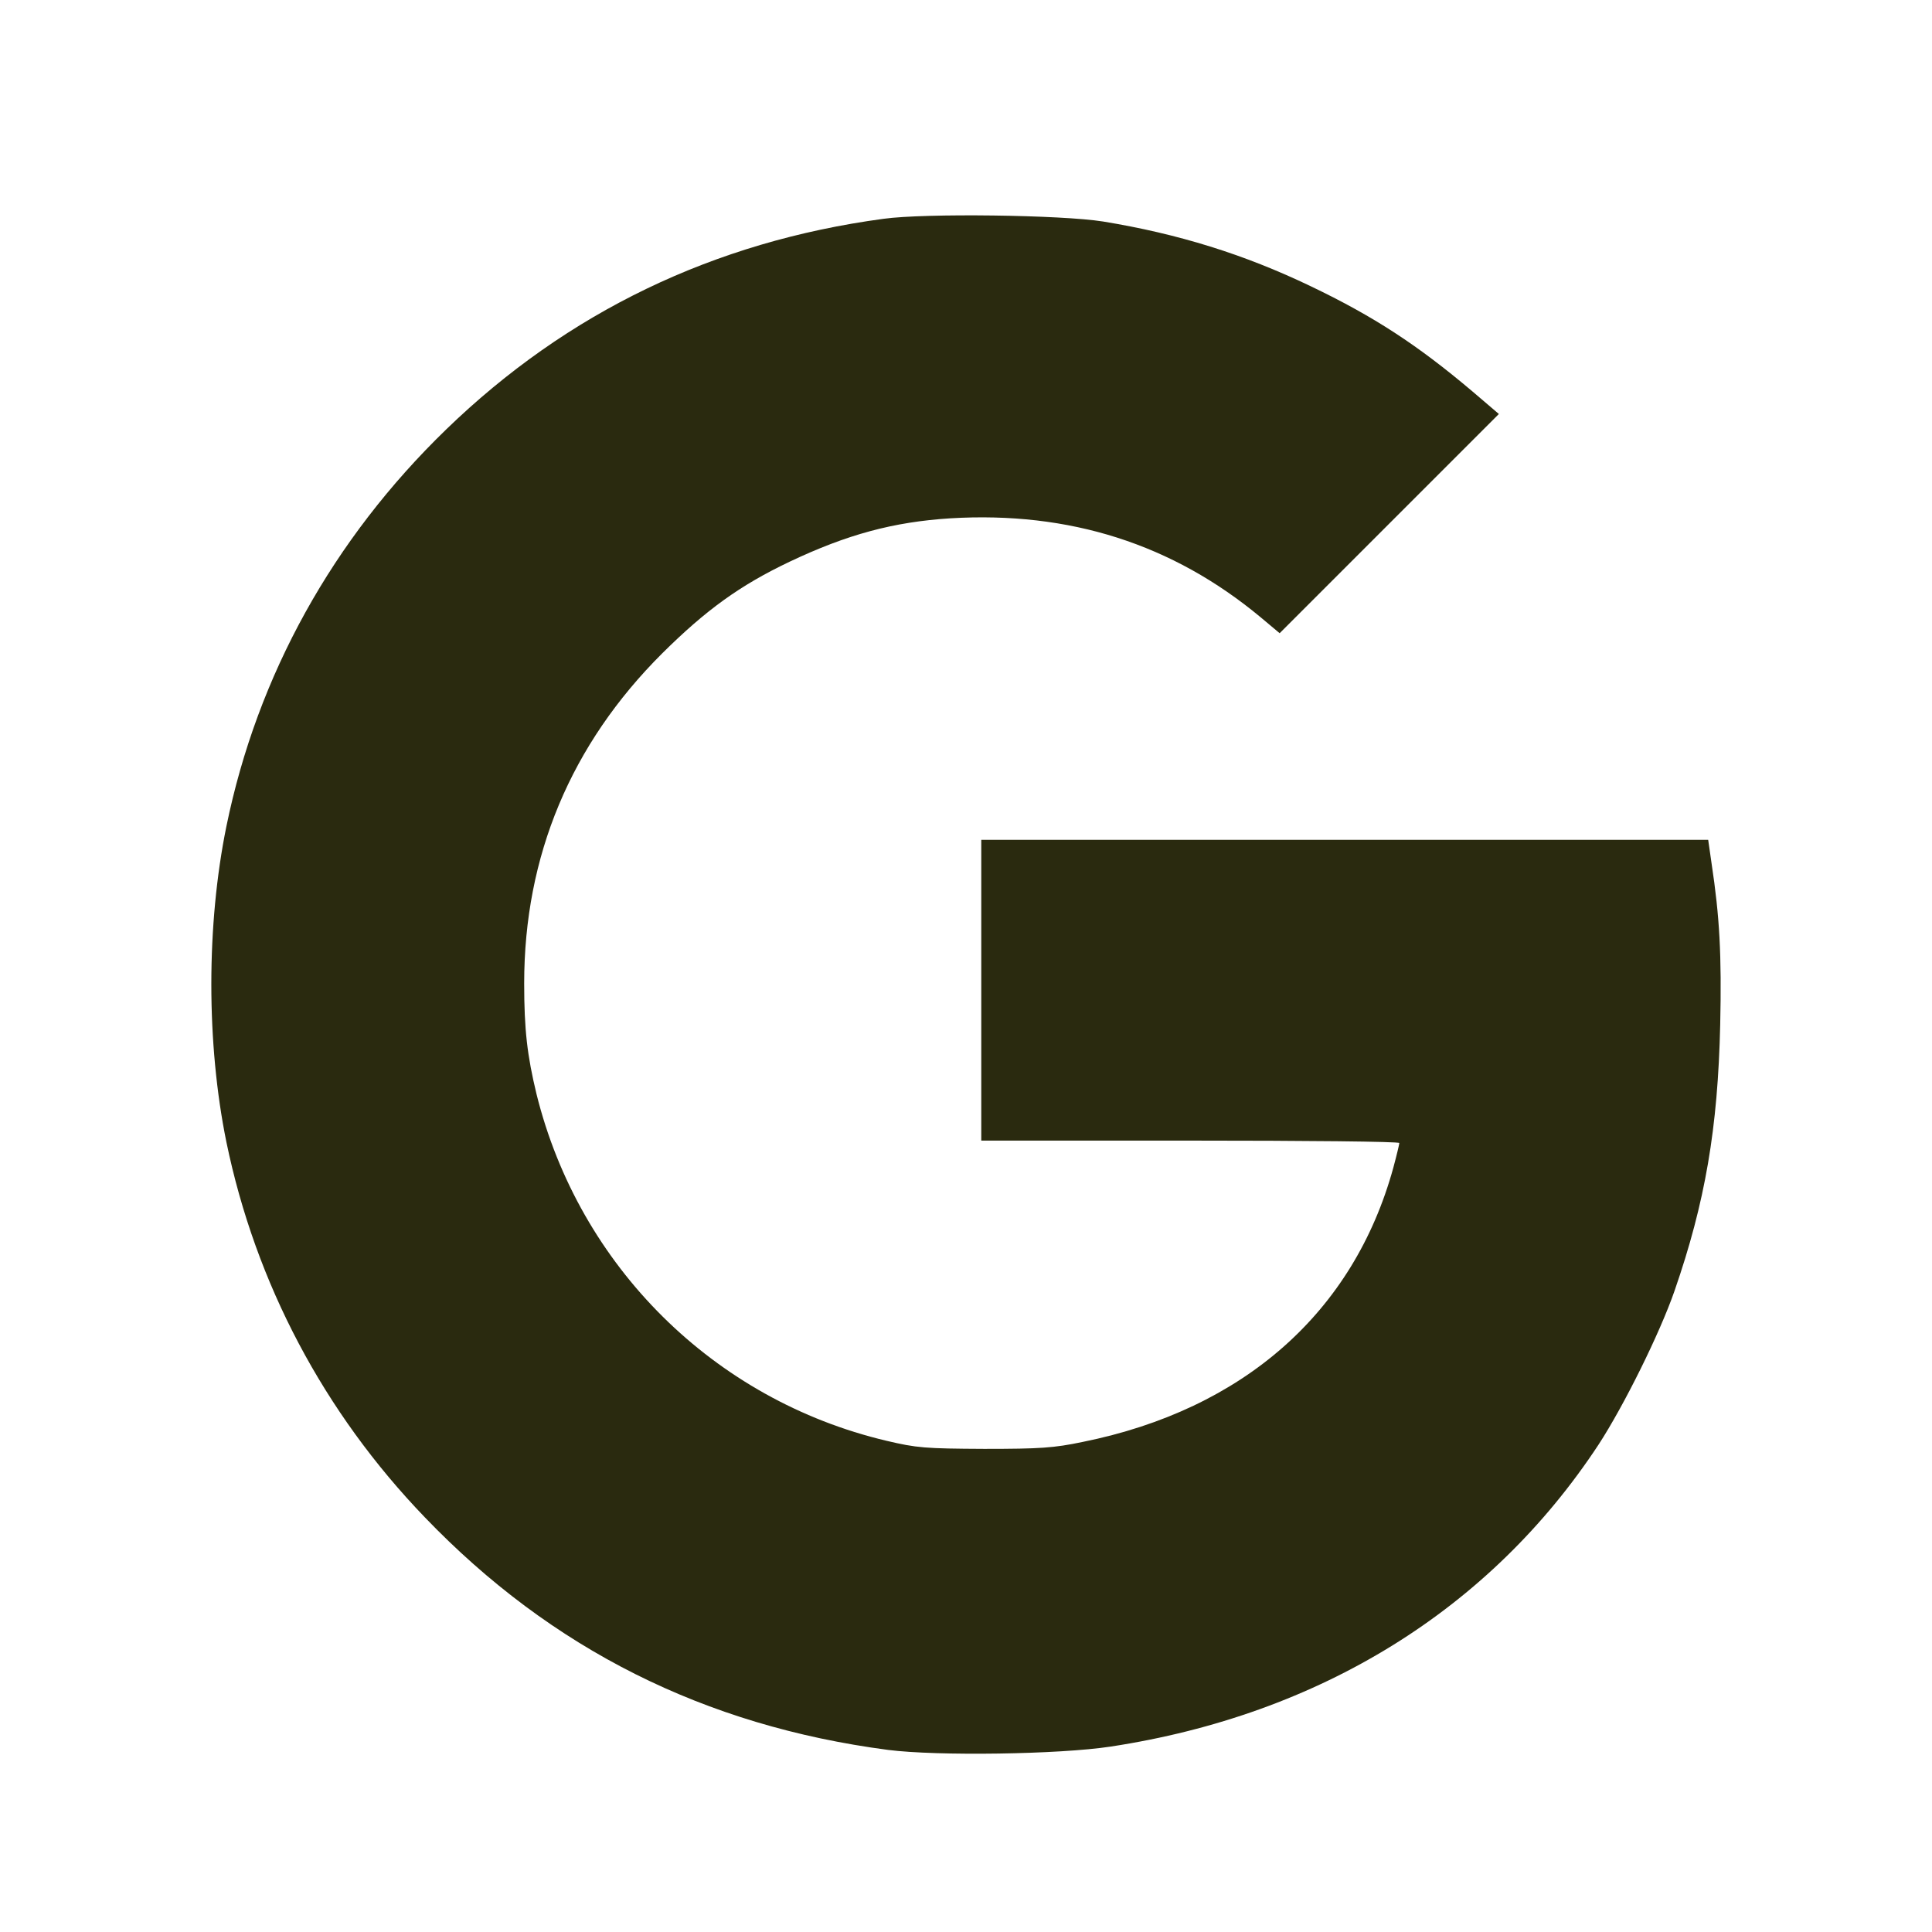
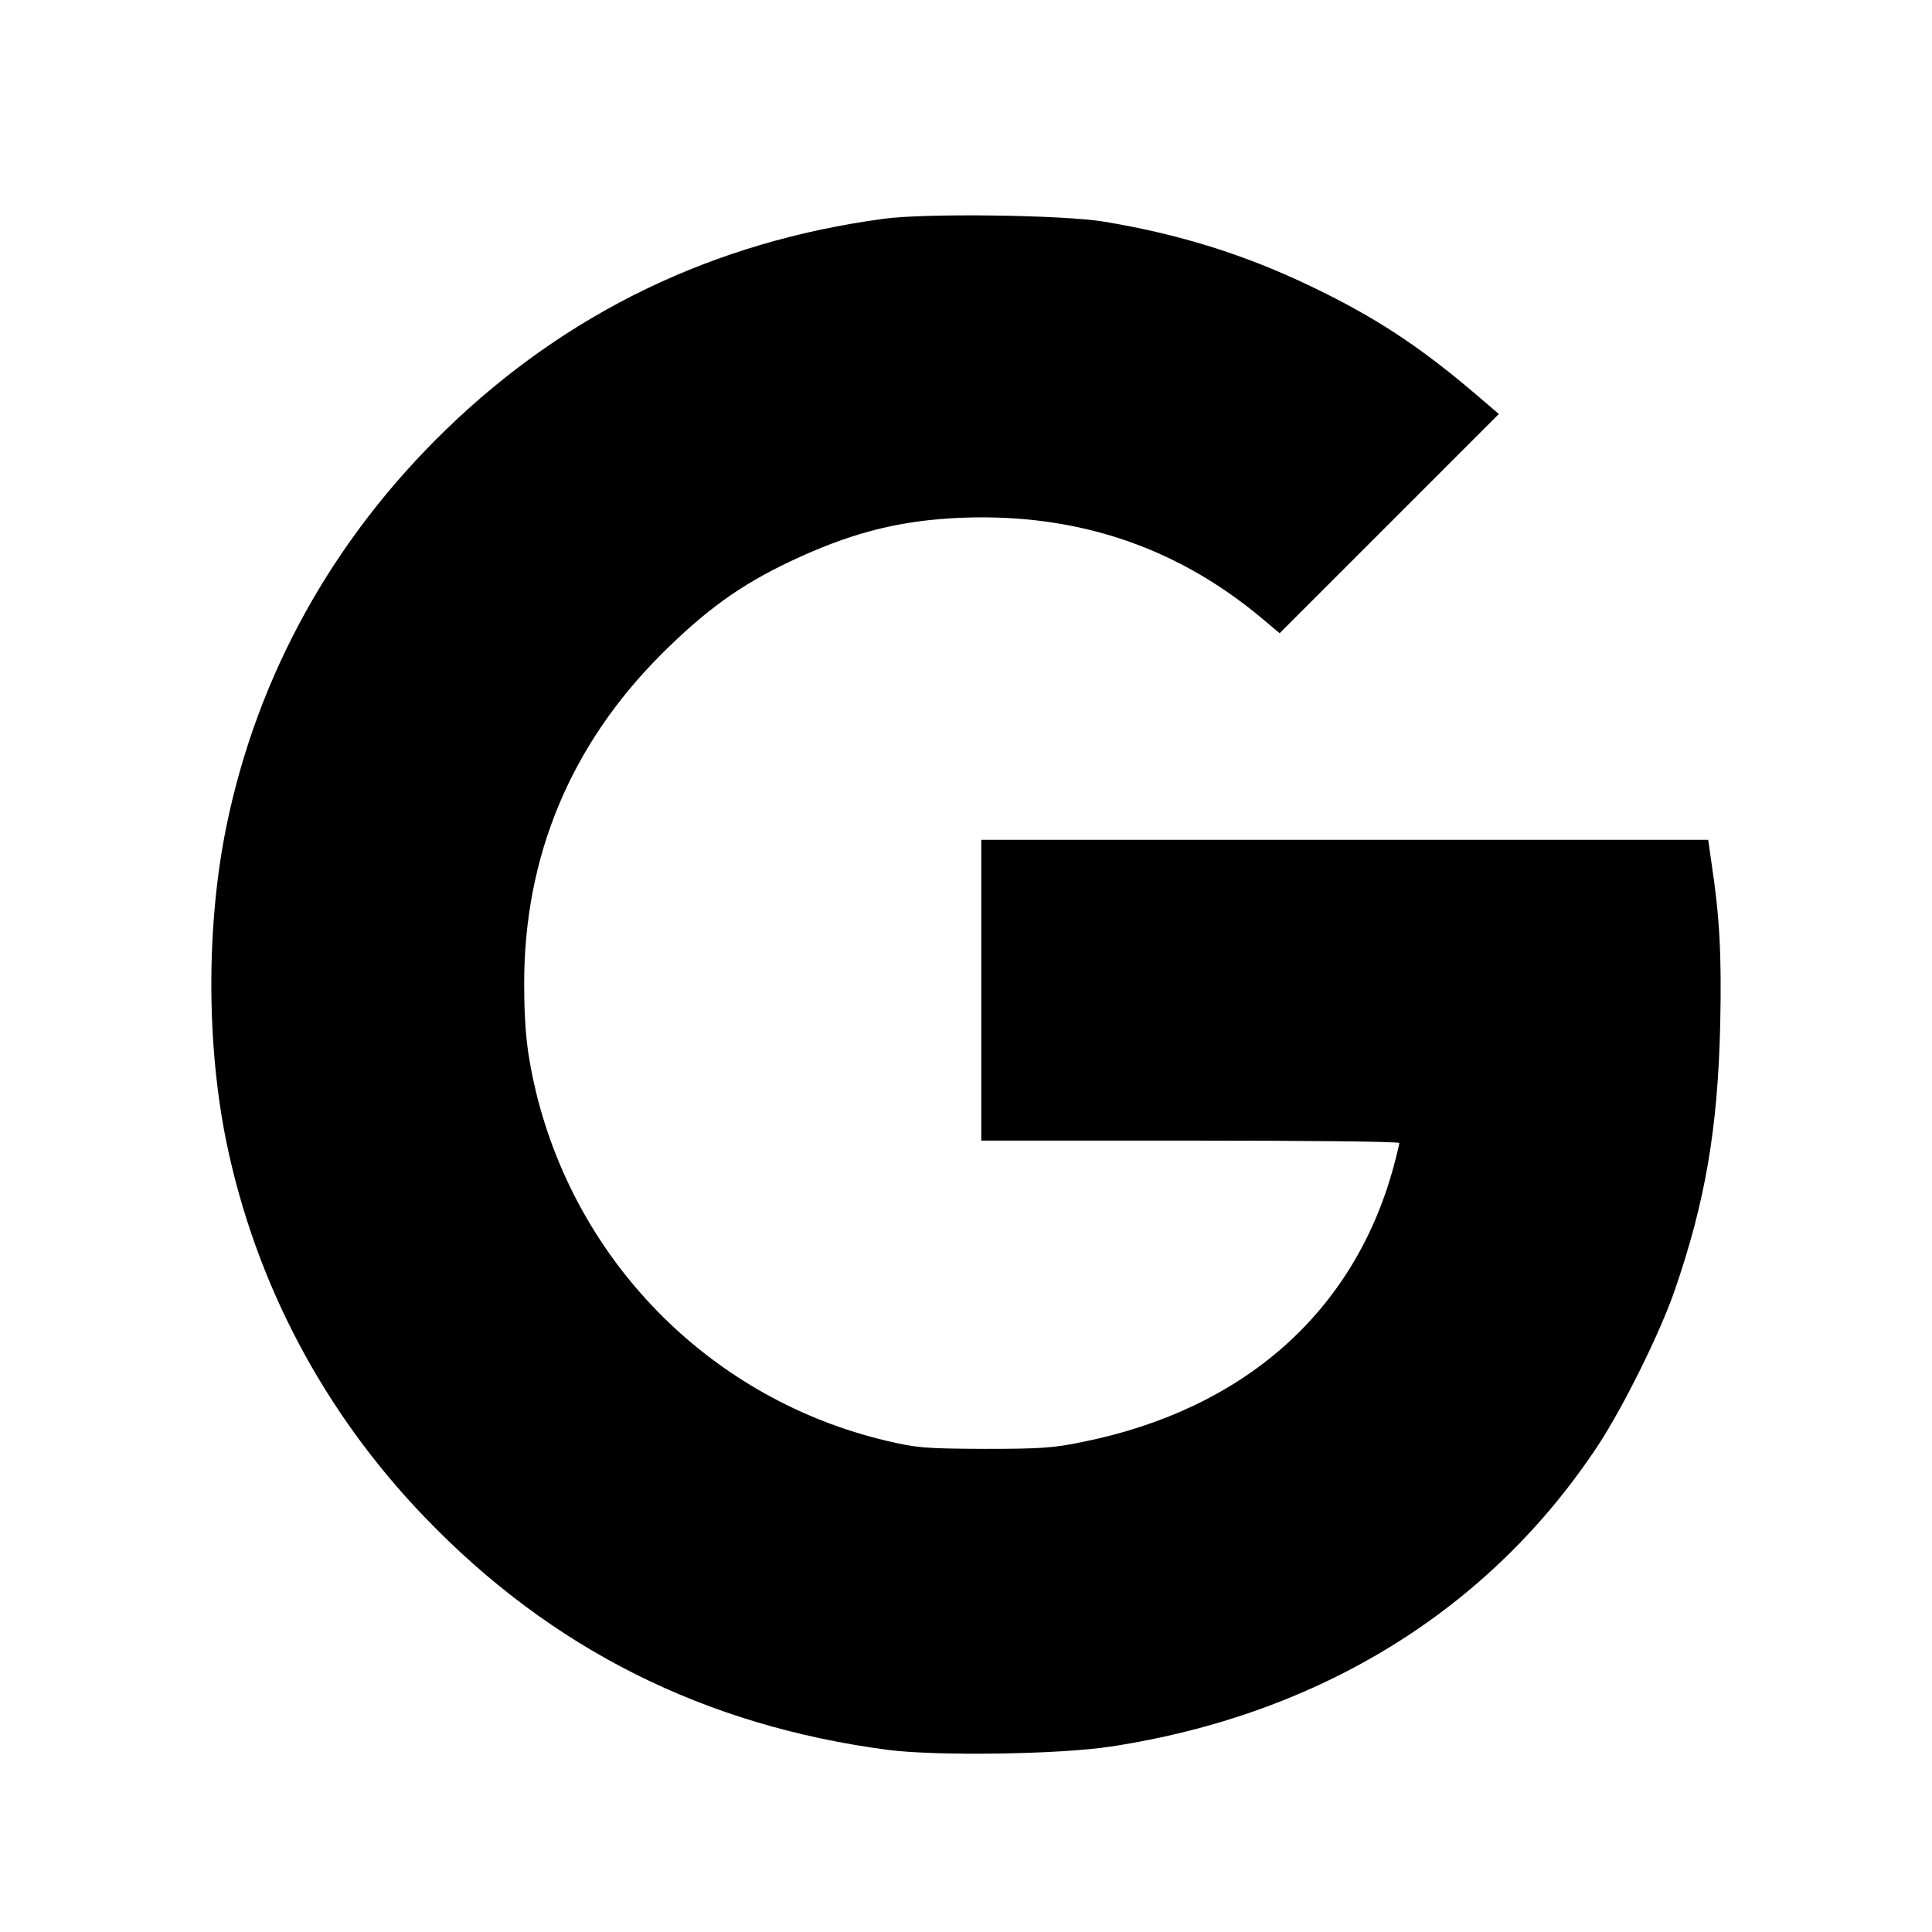
<svg xmlns="http://www.w3.org/2000/svg" width="32" height="32" viewBox="0 0 32 32" fill="none">
-   <path d="M14.634 3.624C11.82 4.003 9.394 5.173 7.392 7.111C5.514 8.929 4.263 11.181 3.75 13.686C3.417 15.32 3.417 17.283 3.75 18.917C4.234 21.258 5.364 23.395 7.038 25.133C9.135 27.315 11.671 28.585 14.709 28.984C15.526 29.088 17.544 29.059 18.395 28.929C21.862 28.401 24.682 26.658 26.48 23.923C26.898 23.28 27.491 22.085 27.735 21.382C28.244 19.913 28.453 18.688 28.492 16.974C28.517 15.813 28.483 15.186 28.348 14.294L28.293 13.91H22.271H16.253V16.401V18.892H19.715C21.618 18.892 23.177 18.907 23.177 18.932C23.177 18.951 23.133 19.136 23.078 19.34C22.42 21.736 20.597 23.345 17.932 23.883C17.454 23.983 17.225 23.998 16.303 23.998C15.322 23.993 15.187 23.983 14.679 23.863C11.825 23.186 9.593 20.974 8.886 18.12C8.732 17.482 8.682 17.054 8.682 16.287C8.682 14.179 9.454 12.331 10.968 10.822C11.691 10.105 12.253 9.696 13.08 9.303C14.027 8.854 14.794 8.645 15.74 8.585C17.713 8.466 19.422 9.009 20.886 10.229L21.195 10.488L23.013 8.67L24.826 6.857L24.388 6.483C23.481 5.716 22.759 5.243 21.708 4.74C20.607 4.212 19.516 3.873 18.271 3.669C17.583 3.559 15.322 3.529 14.634 3.624Z" fill="#2A2A0F" />
+   <path d="M14.634 3.624C11.82 4.003 9.394 5.173 7.392 7.111C5.514 8.929 4.263 11.181 3.75 13.686C3.417 15.32 3.417 17.283 3.75 18.917C4.234 21.258 5.364 23.395 7.038 25.133C9.135 27.315 11.671 28.585 14.709 28.984C15.526 29.088 17.544 29.059 18.395 28.929C21.862 28.401 24.682 26.658 26.48 23.923C26.898 23.28 27.491 22.085 27.735 21.382C28.244 19.913 28.453 18.688 28.492 16.974C28.517 15.813 28.483 15.186 28.348 14.294L28.293 13.91H22.271H16.253V16.401V18.892H19.715C21.618 18.892 23.177 18.907 23.177 18.932C23.177 18.951 23.133 19.136 23.078 19.34C22.42 21.736 20.597 23.345 17.932 23.883C17.454 23.983 17.225 23.998 16.303 23.998C15.322 23.993 15.187 23.983 14.679 23.863C11.825 23.186 9.593 20.974 8.886 18.12C8.732 17.482 8.682 17.054 8.682 16.287C8.682 14.179 9.454 12.331 10.968 10.822C11.691 10.105 12.253 9.696 13.08 9.303C14.027 8.854 14.794 8.645 15.74 8.585C17.713 8.466 19.422 9.009 20.886 10.229L21.195 10.488L23.013 8.67L24.826 6.857L24.388 6.483C23.481 5.716 22.759 5.243 21.708 4.74C20.607 4.212 19.516 3.873 18.271 3.669C17.583 3.559 15.322 3.529 14.634 3.624Z" fill="currentColor" />
</svg>
